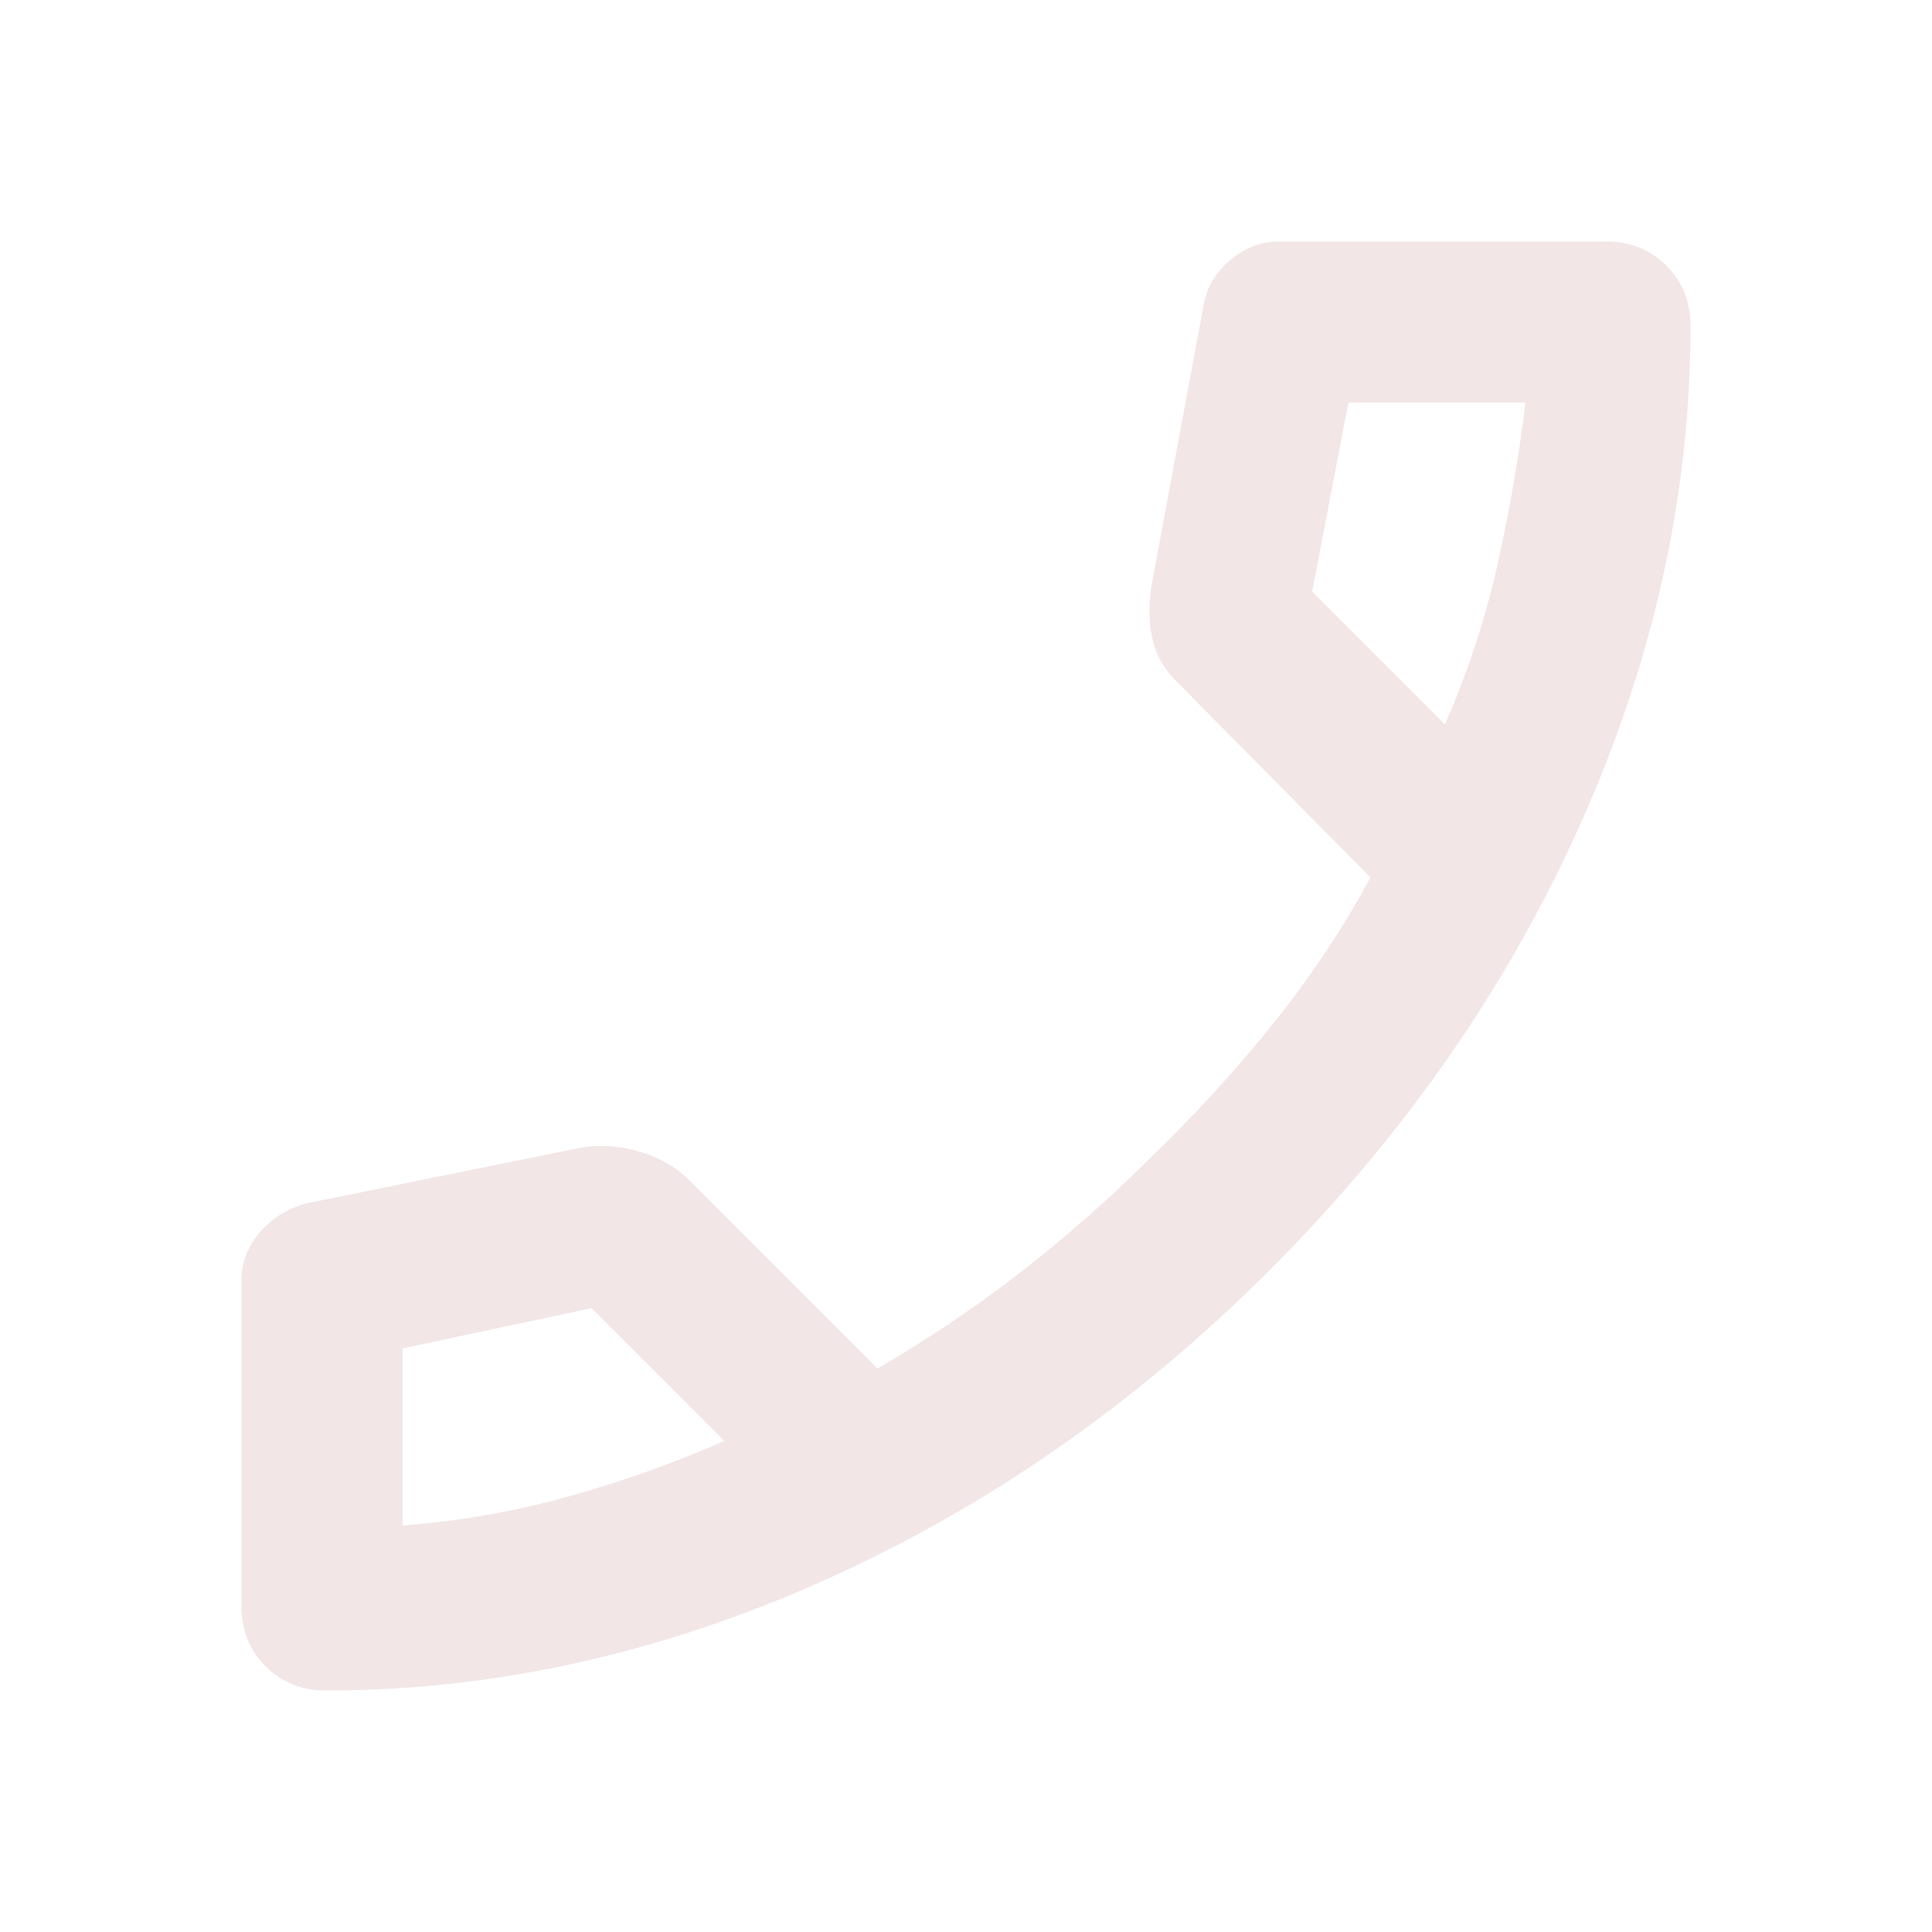
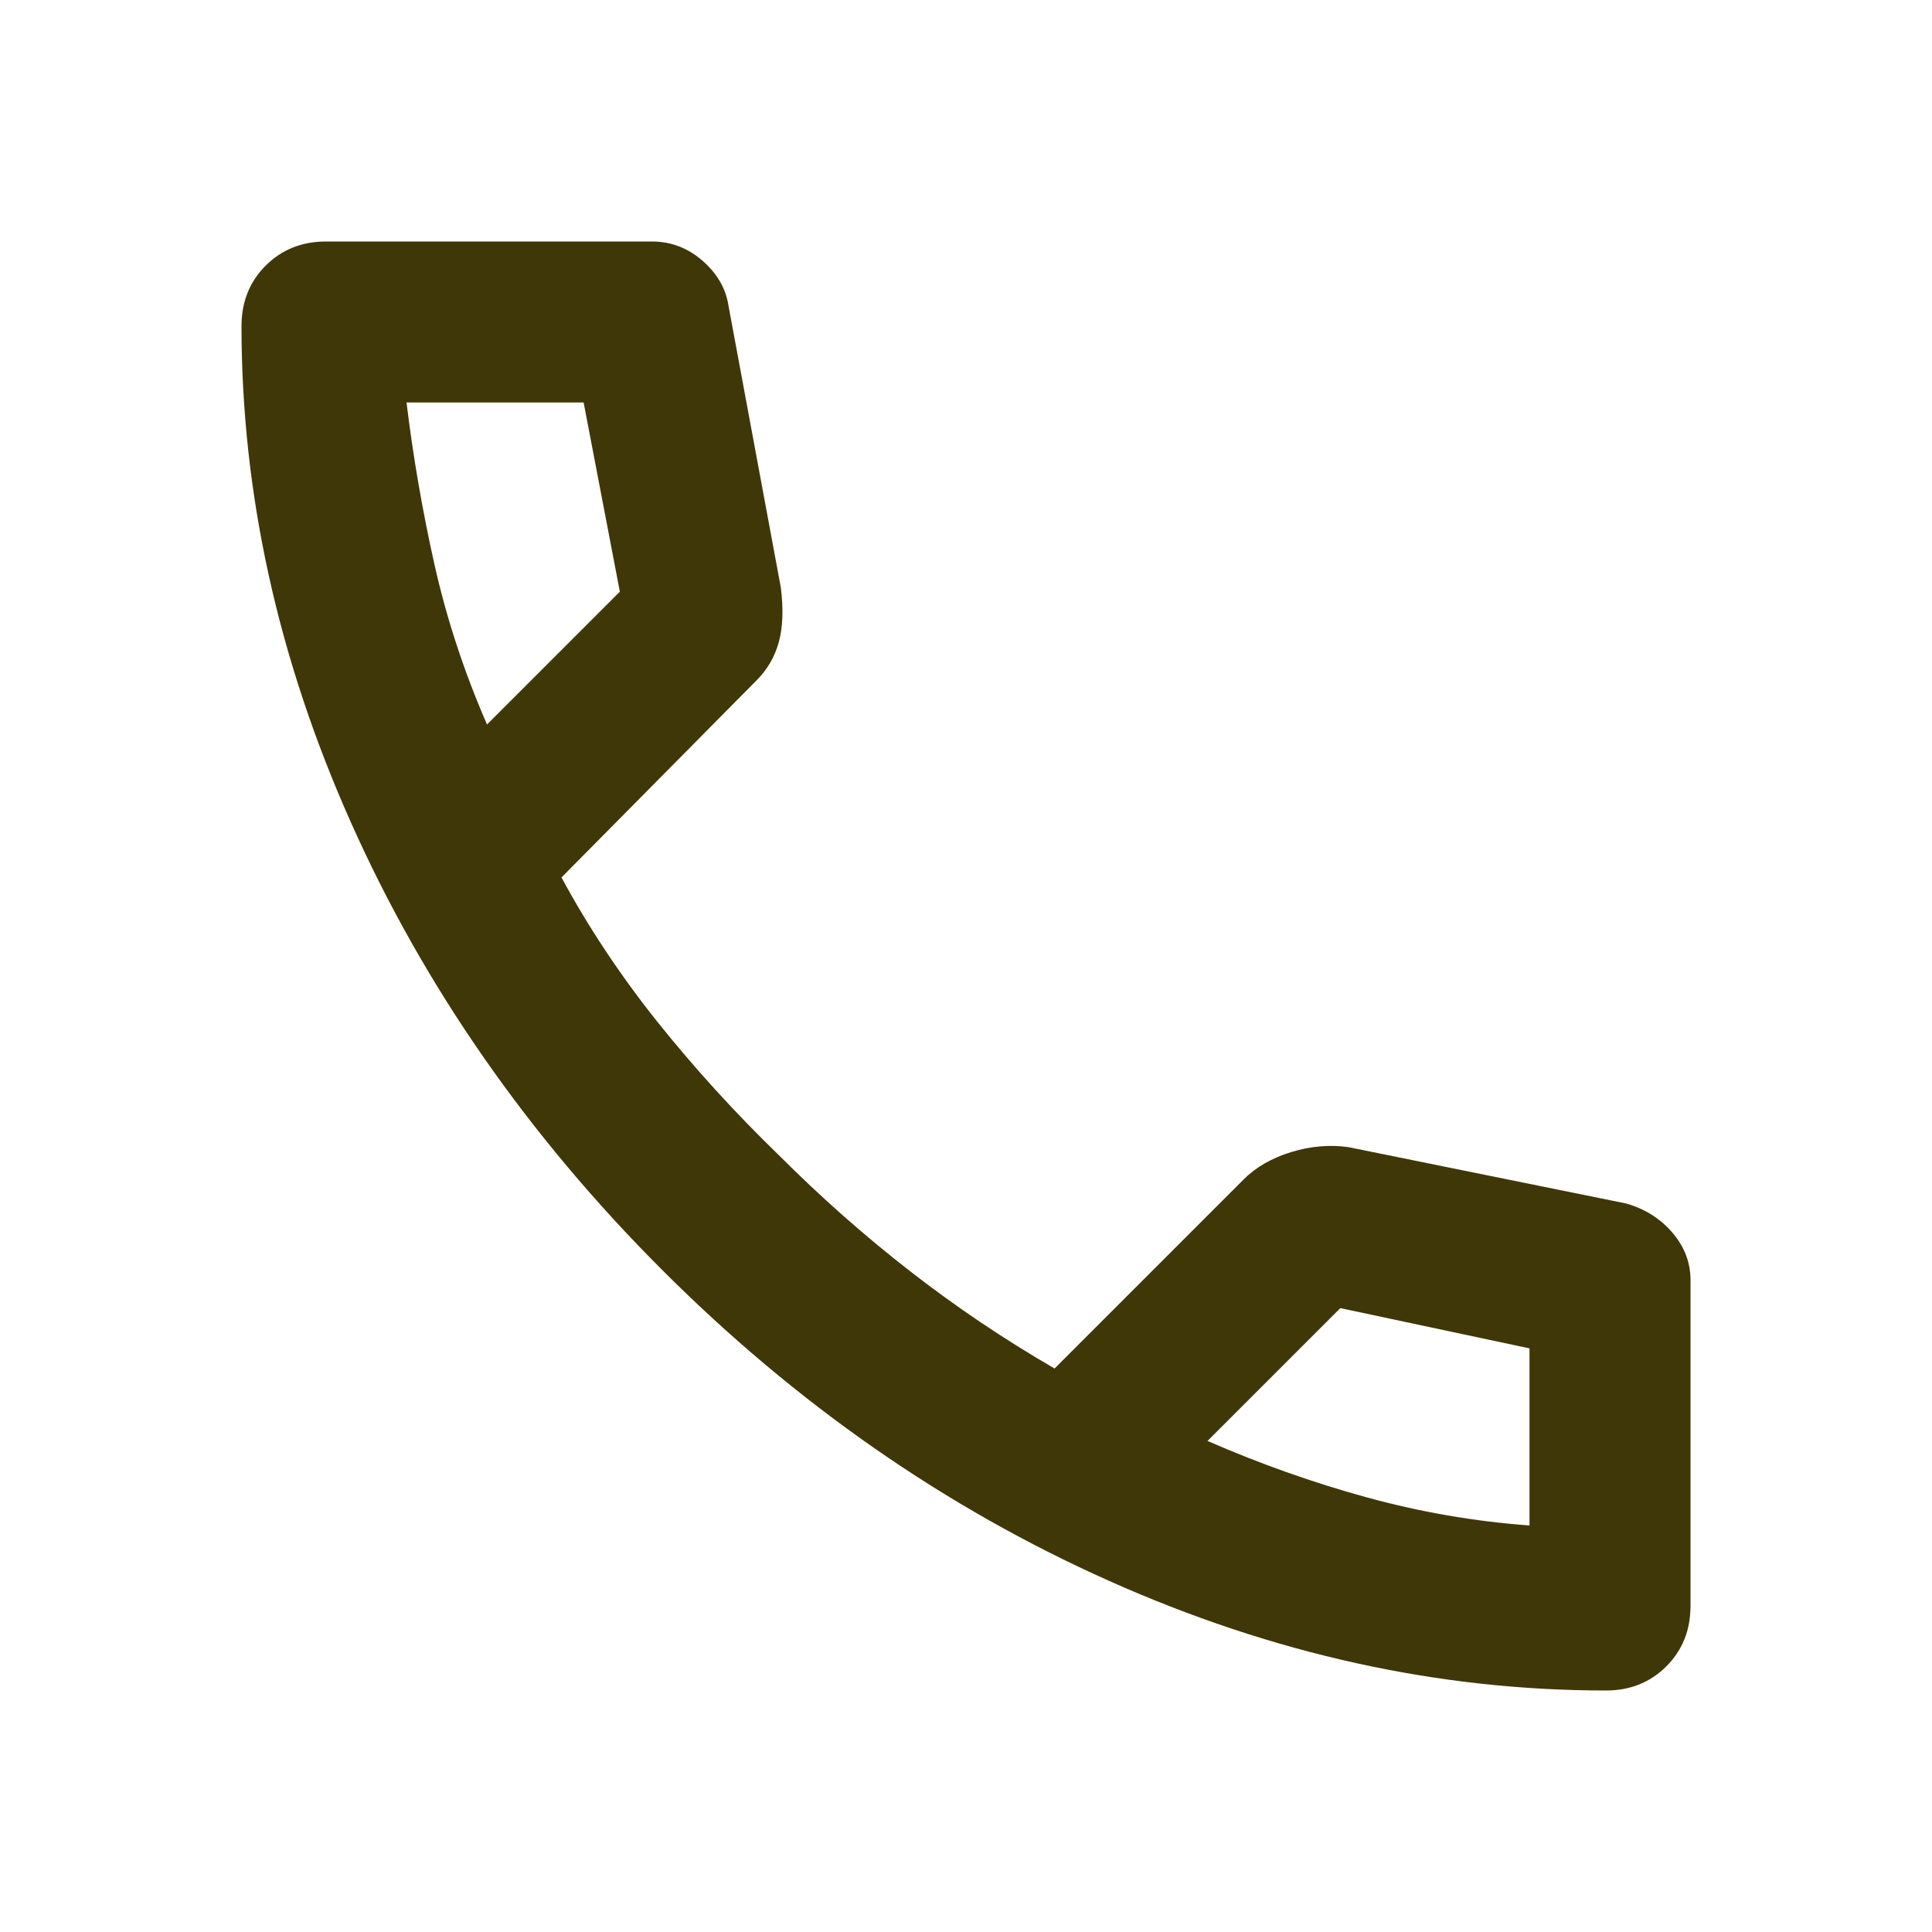
<svg xmlns="http://www.w3.org/2000/svg" width="24" height="24" viewBox="0 0 24 24" fill="none">
-   <g>
-     <path d="M1.05 18C0.75 18 0.5 17.9 0.3 17.7C0.1 17.5 0 17.25 0 16.95C0 16.95 0 12.9 0 12.9C0 12.683 0.075 12.488 0.225 12.312C0.375 12.137 0.567 12.017 0.8 11.95C0.8 11.95 4.25 11.25 4.25 11.25C4.483 11.217 4.721 11.238 4.963 11.312C5.204 11.387 5.4 11.5 5.55 11.65C5.55 11.65 7.9 14 7.9 14C8.533 13.633 9.133 13.229 9.7 12.787C10.267 12.346 10.808 11.867 11.325 11.35C11.875 10.817 12.379 10.262 12.838 9.688C13.296 9.113 13.692 8.517 14.025 7.9C14.025 7.9 11.6 5.45 11.6 5.45C11.467 5.317 11.375 5.158 11.325 4.975C11.275 4.792 11.267 4.567 11.3 4.3C11.3 4.3 11.95 0.8 11.95 0.8C11.983 0.583 12.092 0.396 12.275 0.237C12.458 0.079 12.667 0 12.9 0C12.9 0 16.95 0 16.95 0C17.25 0 17.5 0.1 17.7 0.3C17.9 0.5 18 0.75 18 1.05C18 3.133 17.546 5.192 16.637 7.225C15.729 9.258 14.442 11.108 12.775 12.775C11.108 14.442 9.258 15.729 7.225 16.637C5.192 17.546 3.133 18 1.05 18ZM14.95 6C15.233 5.35 15.45 4.692 15.6 4.025C15.75 3.358 15.867 2.683 15.95 2C15.95 2 13.75 2 13.75 2L13.3 4.35L14.95 6C14.95 6 14.95 6 14.95 6ZM6 14.9L4.35 13.25L2 13.75C2 13.75 2 15.95 2 15.95C2.683 15.9 3.358 15.783 4.025 15.6C4.692 15.417 5.35 15.183 6 14.9C6 14.9 6 14.9 6 14.9Z" fill="#F2E6E6" transform="translate(3 3)" />
+   <g transform="matrix(-1 0 0 1 24 0)">
+     <path d="M1.05 18C0.75 18 0.5 17.9 0.3 17.7C0.1 17.5 0 17.25 0 16.95C0 16.95 0 12.9 0 12.9C0 12.683 0.075 12.488 0.225 12.312C0.375 12.137 0.567 12.017 0.8 11.95C0.8 11.95 4.25 11.25 4.25 11.25C4.483 11.217 4.721 11.238 4.963 11.312C5.204 11.387 5.4 11.5 5.55 11.65C5.55 11.65 7.9 14 7.9 14C8.533 13.633 9.133 13.229 9.7 12.787C10.267 12.346 10.808 11.867 11.325 11.35C11.875 10.817 12.379 10.262 12.838 9.688C13.296 9.113 13.692 8.517 14.025 7.9C14.025 7.9 11.6 5.45 11.6 5.45C11.467 5.317 11.375 5.158 11.325 4.975C11.275 4.792 11.267 4.567 11.3 4.3C11.3 4.3 11.95 0.8 11.95 0.8C11.983 0.583 12.092 0.396 12.275 0.237C12.458 0.079 12.667 0 12.9 0C12.9 0 16.95 0 16.95 0C17.25 0 17.5 0.1 17.7 0.3C17.9 0.5 18 0.75 18 1.05C18 3.133 17.546 5.192 16.637 7.225C15.729 9.258 14.442 11.108 12.775 12.775C11.108 14.442 9.258 15.729 7.225 16.637C5.192 17.546 3.133 18 1.05 18ZM14.95 6C15.233 5.35 15.45 4.692 15.6 4.025C15.75 3.358 15.867 2.683 15.95 2C15.95 2 13.75 2 13.75 2C13.75 2 13.3 4.35 13.3 4.35C13.3 4.35 14.95 6 14.95 6C14.95 6 14.95 6 14.95 6ZM4.35 13.25C4.35 13.25 2 13.75 2 13.75C2 13.75 2 15.95 2 15.95C2.683 15.9 3.358 15.783 4.025 15.6C4.692 15.417 5.35 15.183 6 14.9C6 14.9 6 14.9 6 14.9C6 14.9 4.35 13.25 4.35 13.25Z" fill="#403708" transform="translate(3 3)" />
  </g>
</svg>
